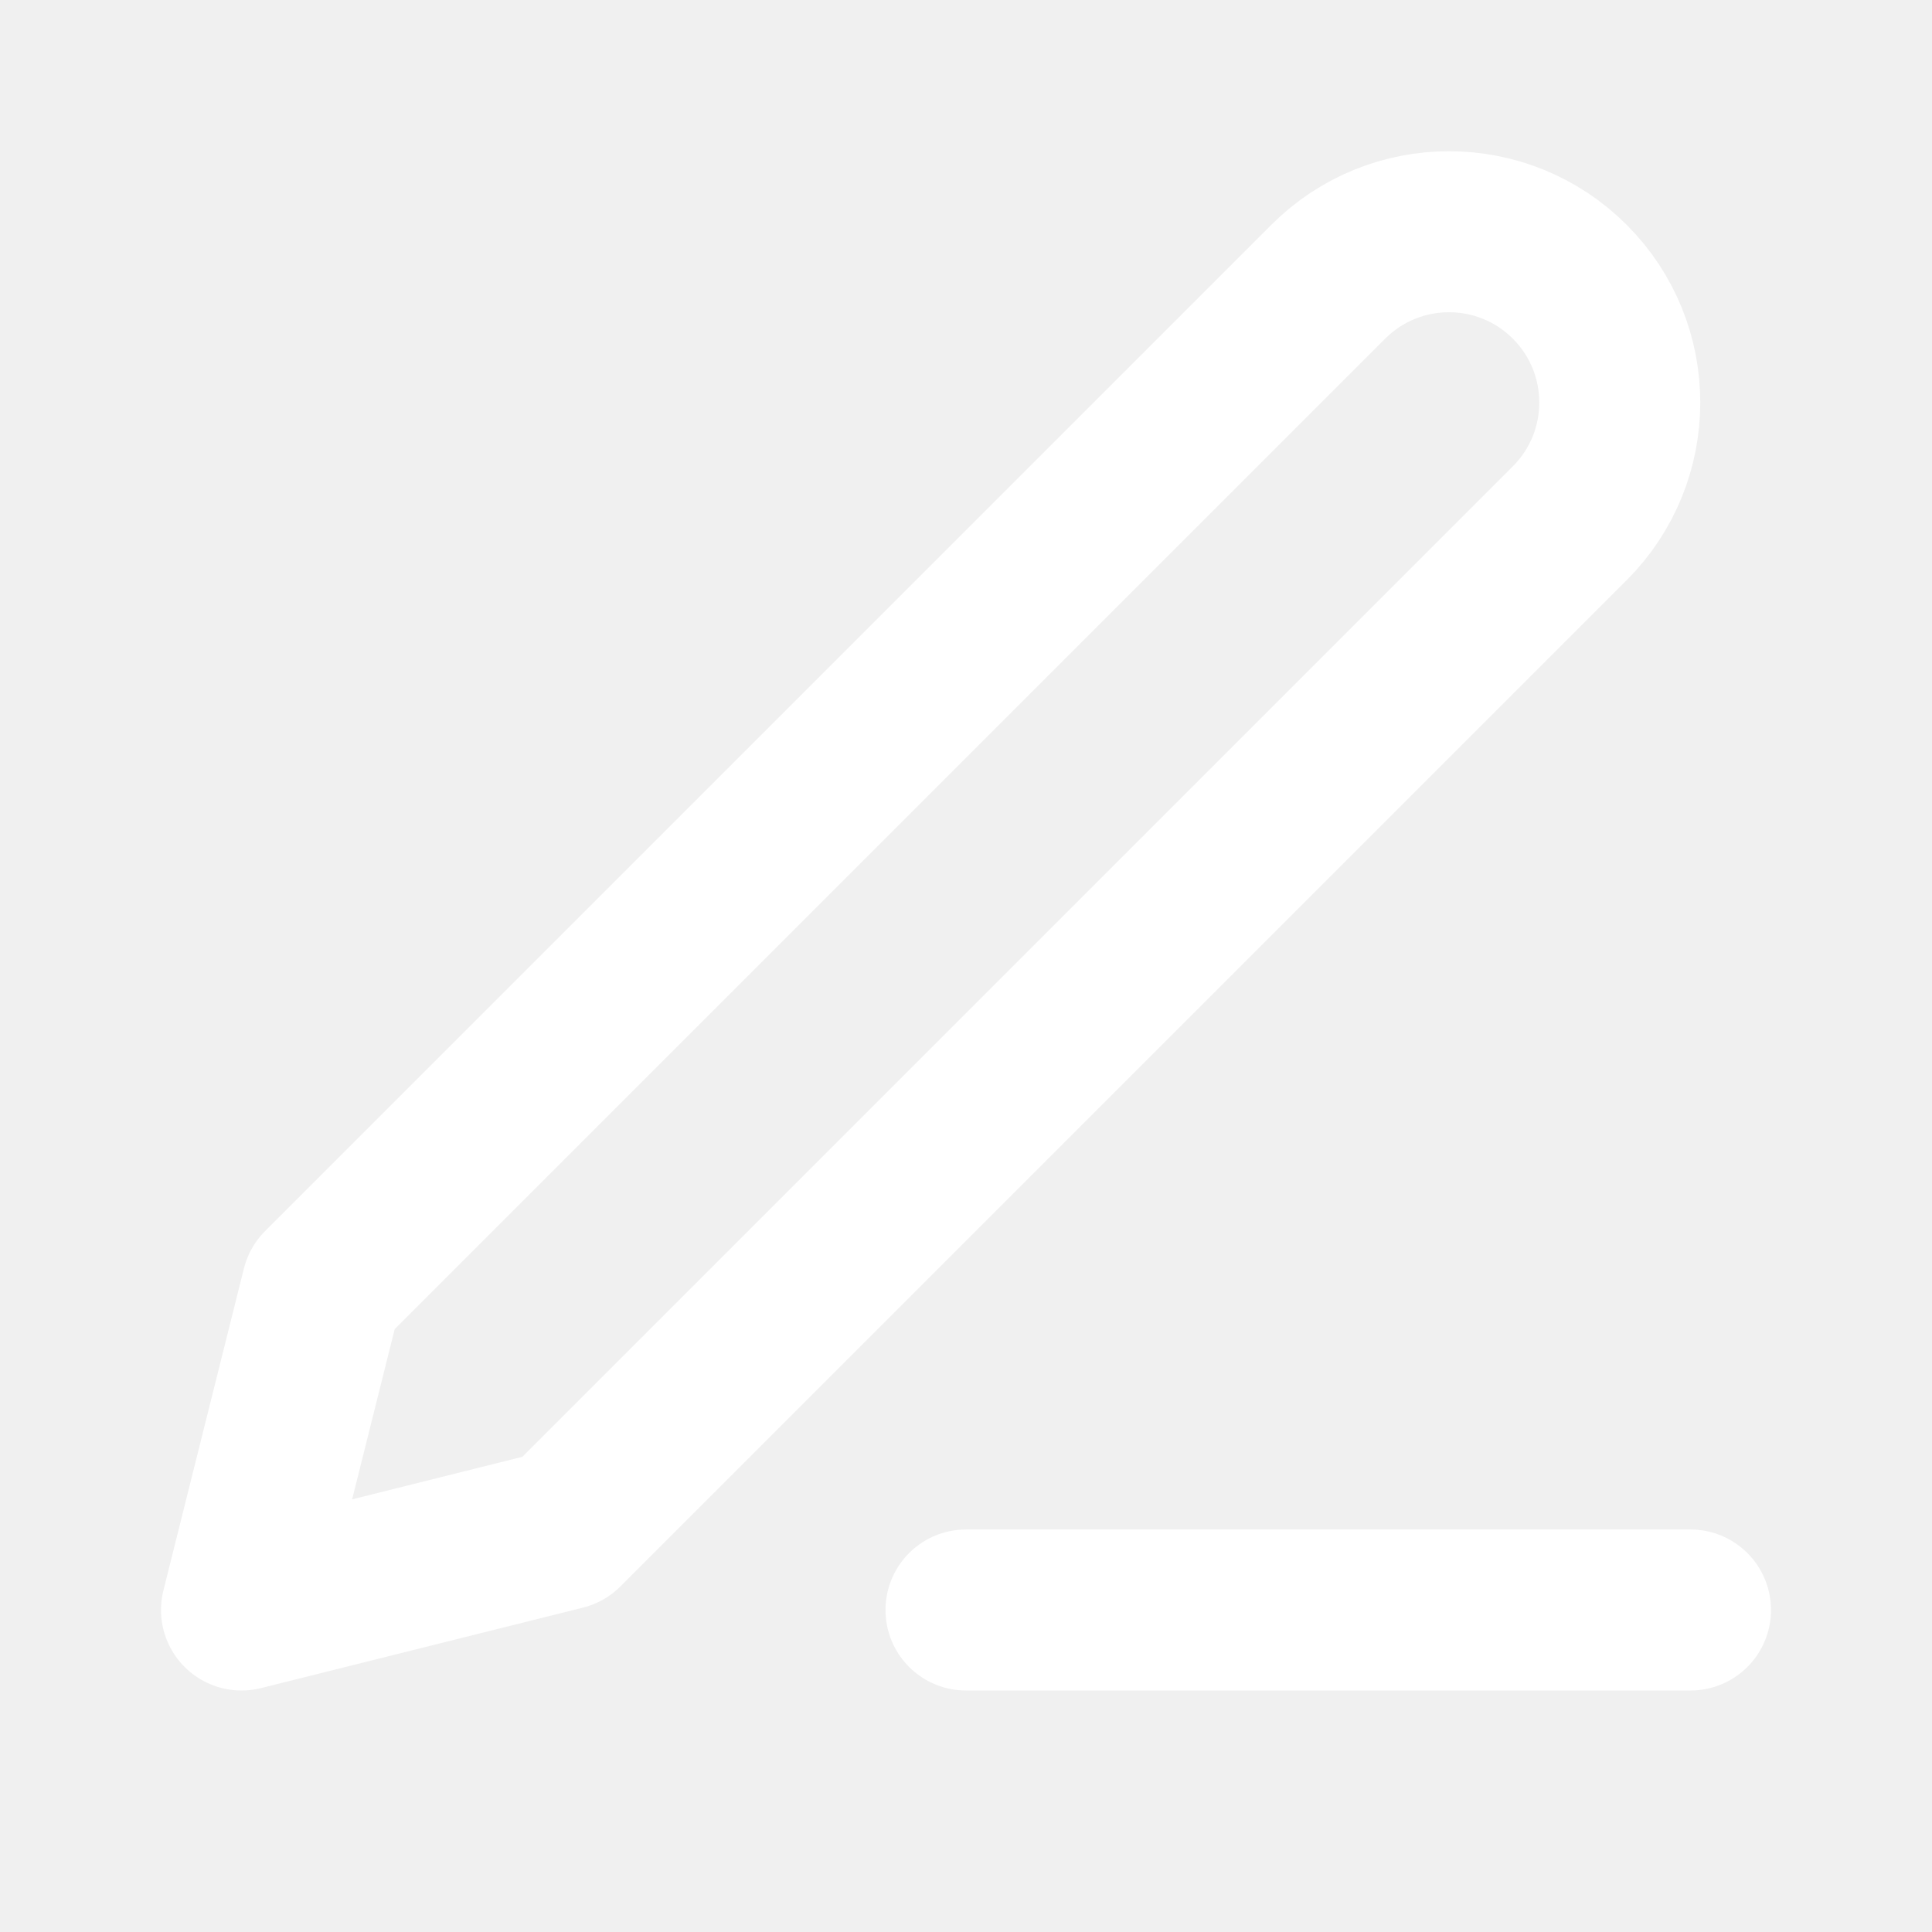
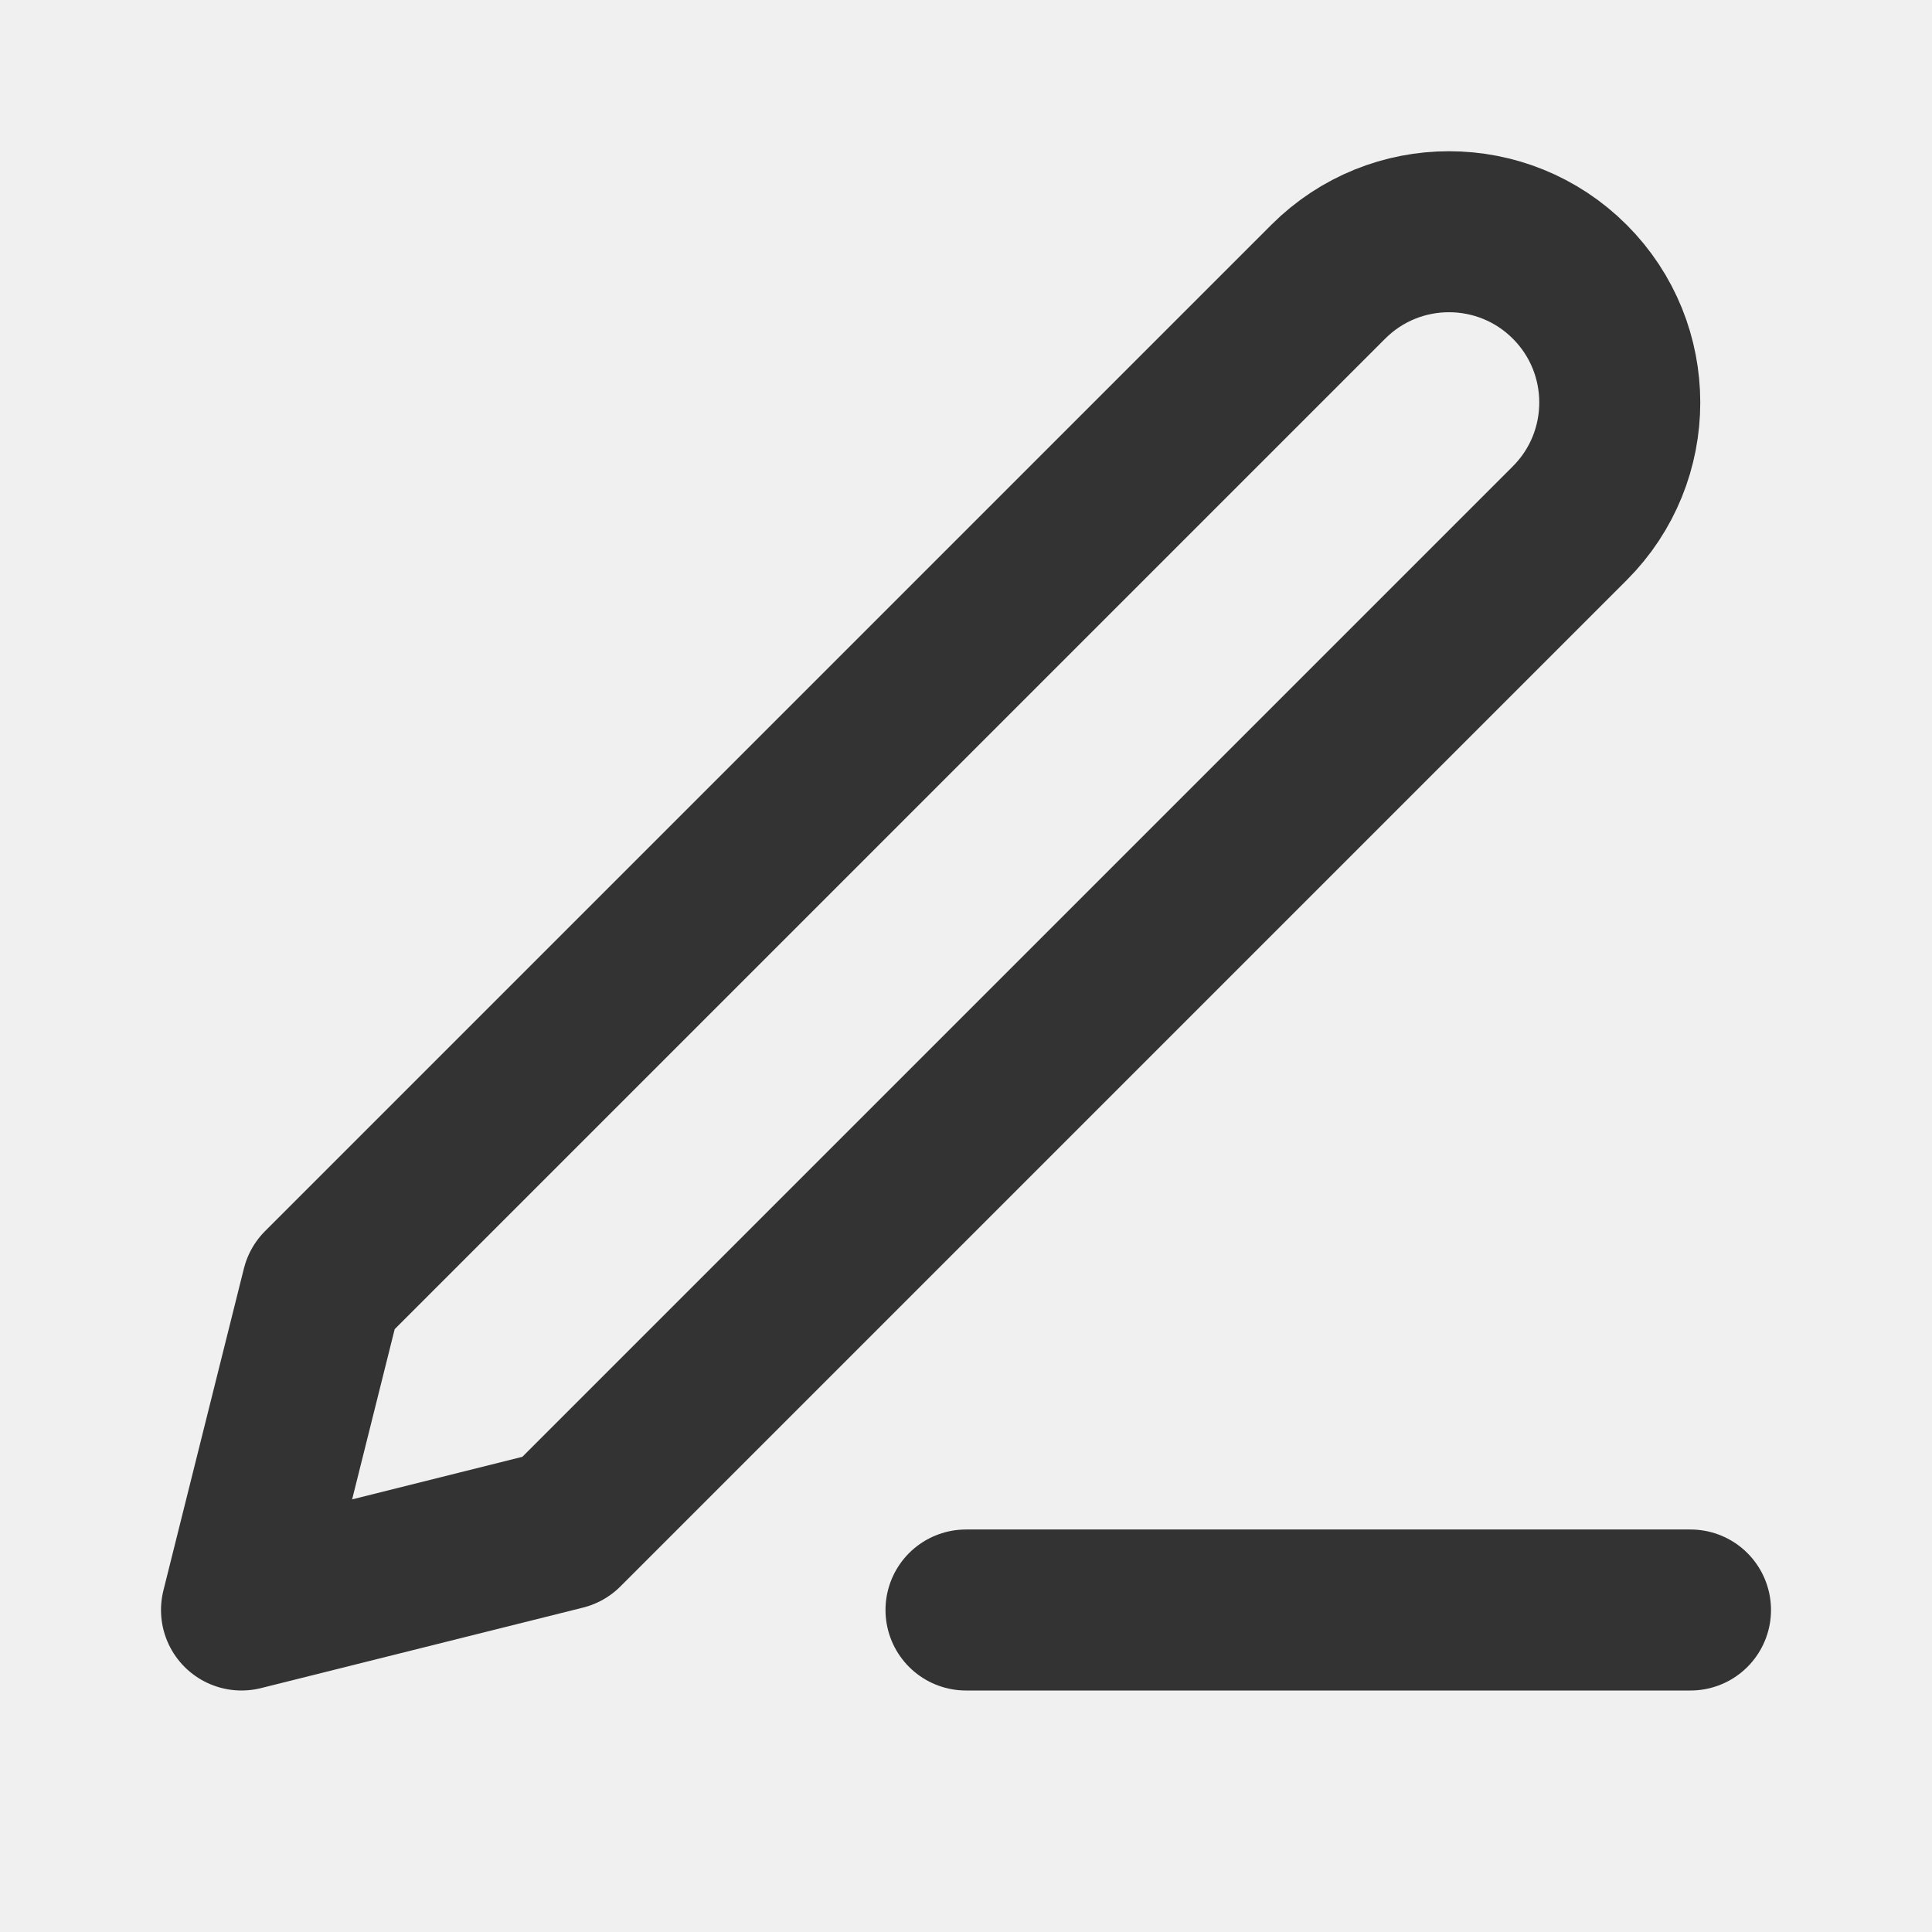
- <svg xmlns="http://www.w3.org/2000/svg" width="24" height="24" viewBox="0 0 24 24" fill="none" stroke="white" stroke-width="2" stroke-linecap="round" stroke-linejoin="round" class="feather feather-edit-3">
+ <svg xmlns="http://www.w3.org/2000/svg" width="24" height="24" viewBox="0 0 24 24" fill="none" stroke="#333333" stroke-width="2" stroke-linecap="round" stroke-linejoin="round" class="feather feather-edit-3">
  <path d="M12 20h9" />
  <path d="M16.5 3.5a2.121 2.121 0 0 1 3 3L7 19l-4 1 1-4L16.5 3.5z" />
</svg>
